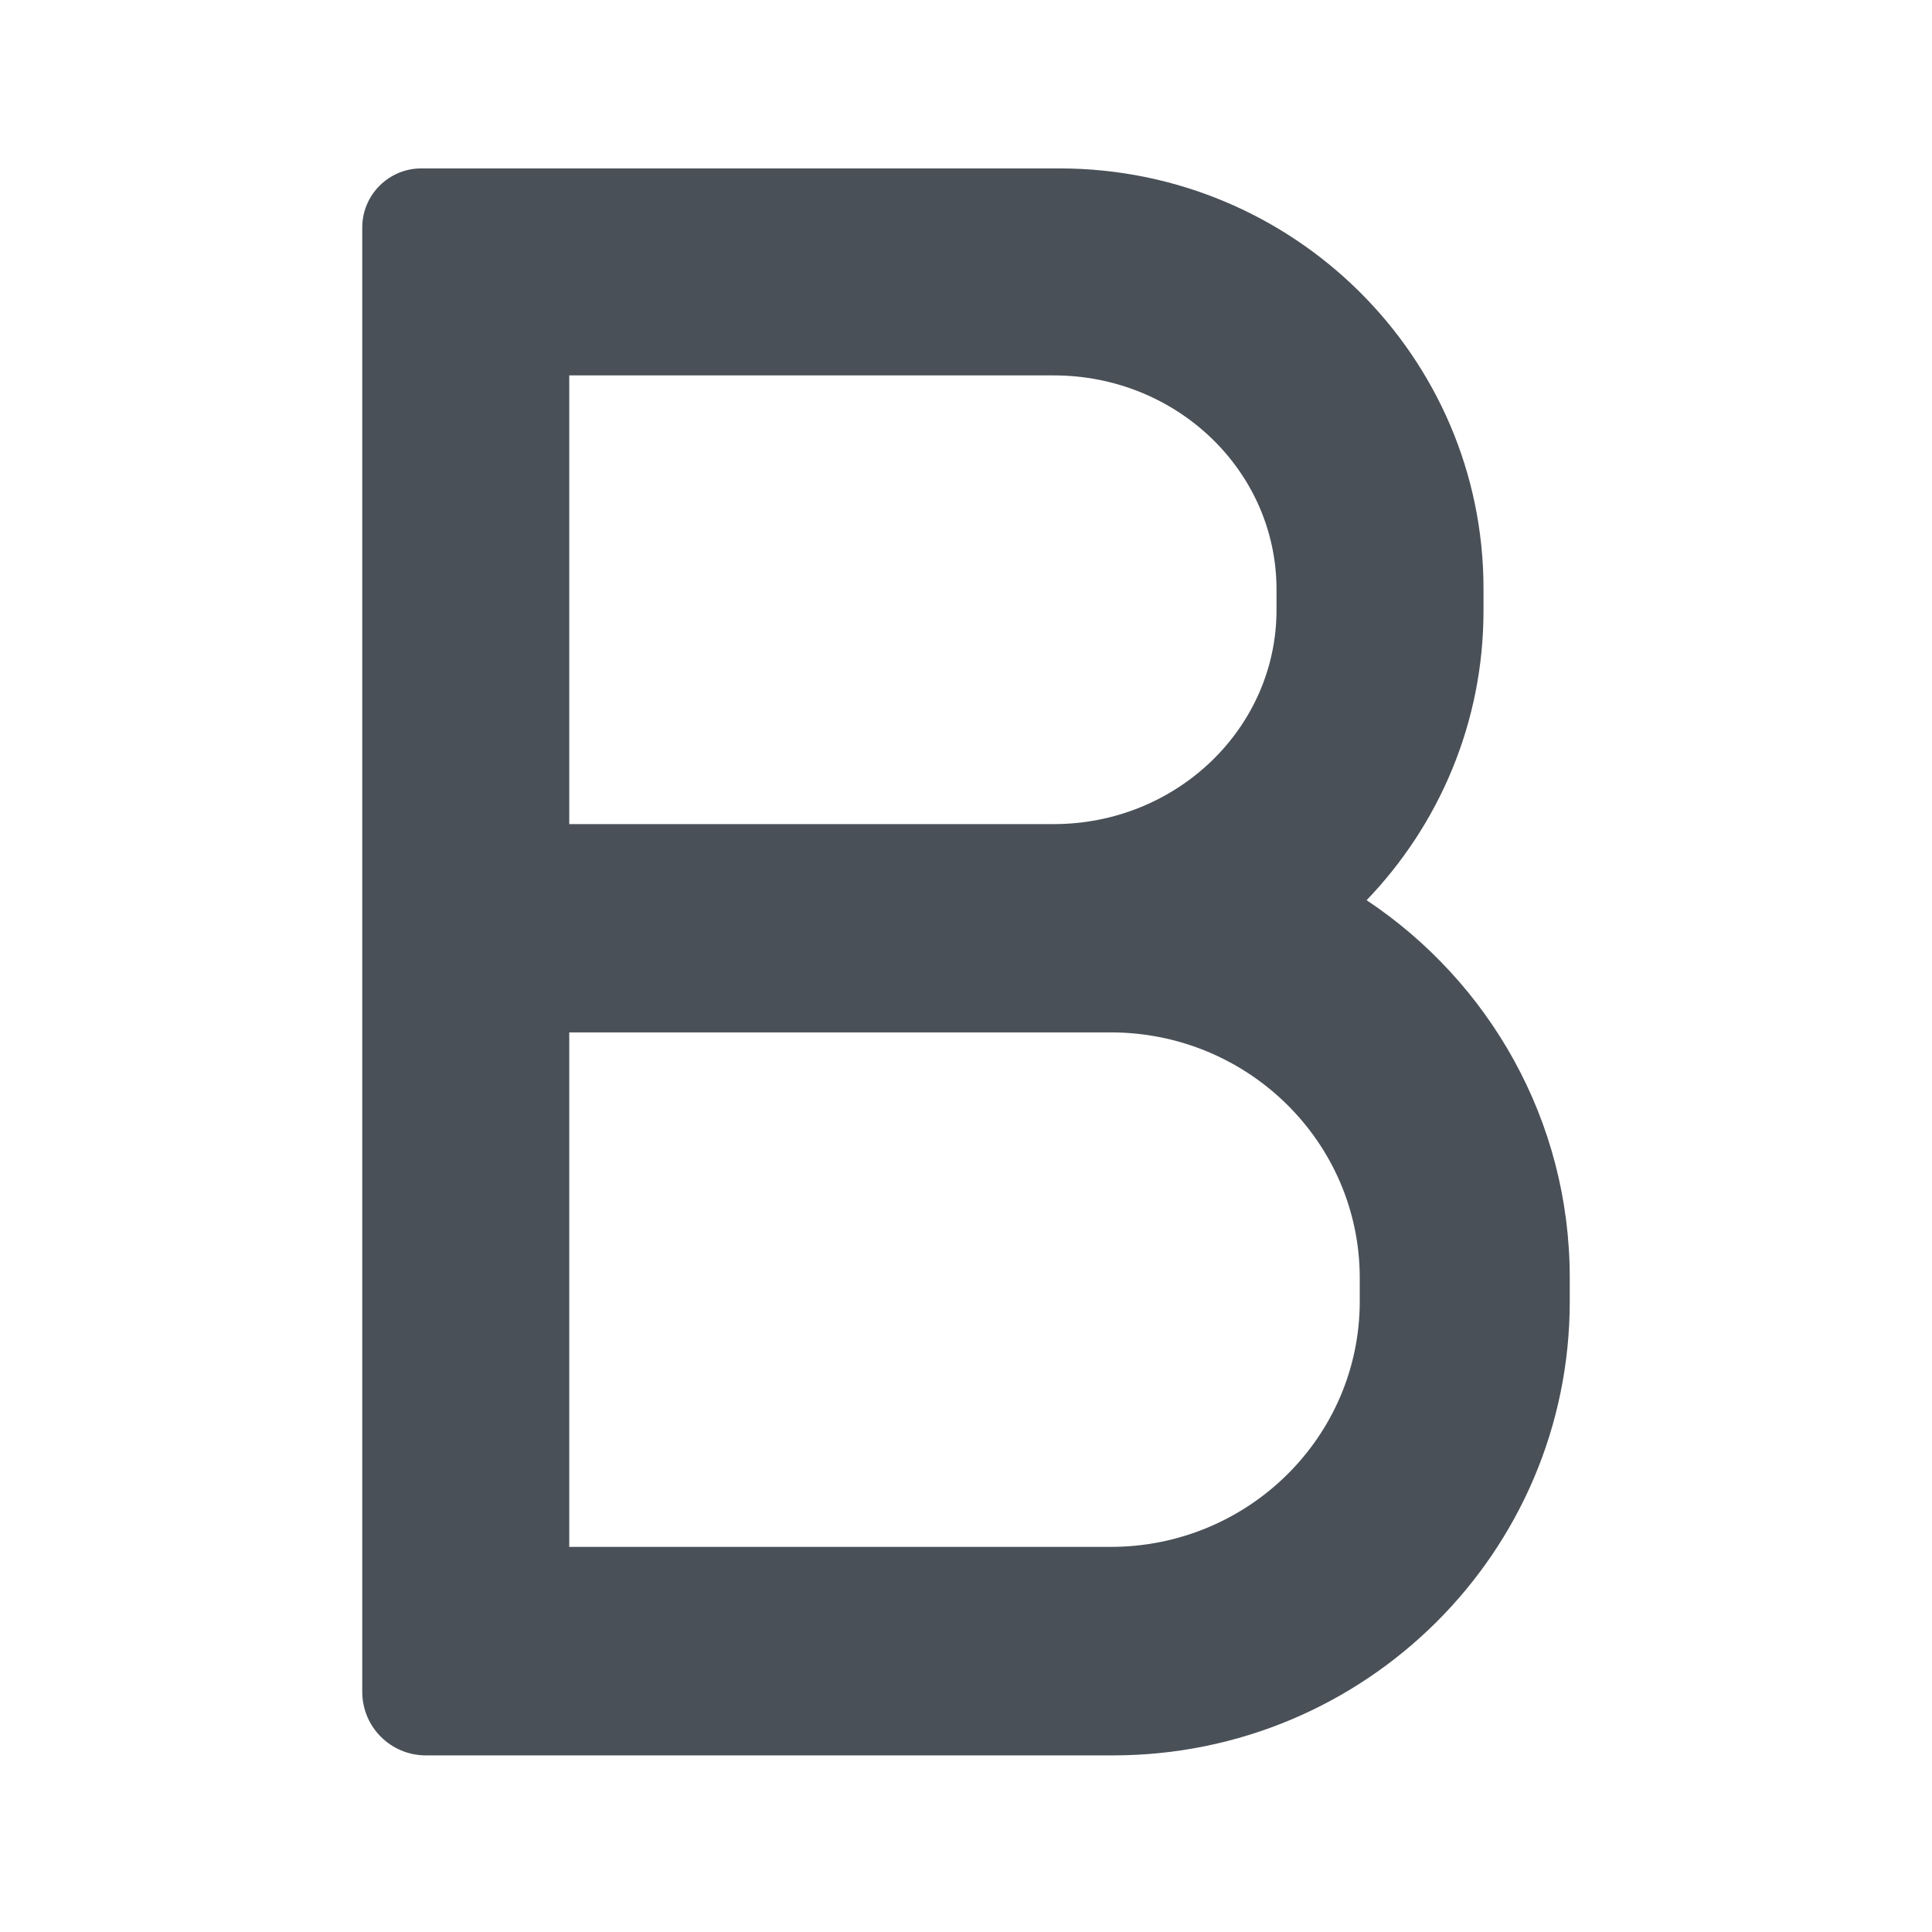
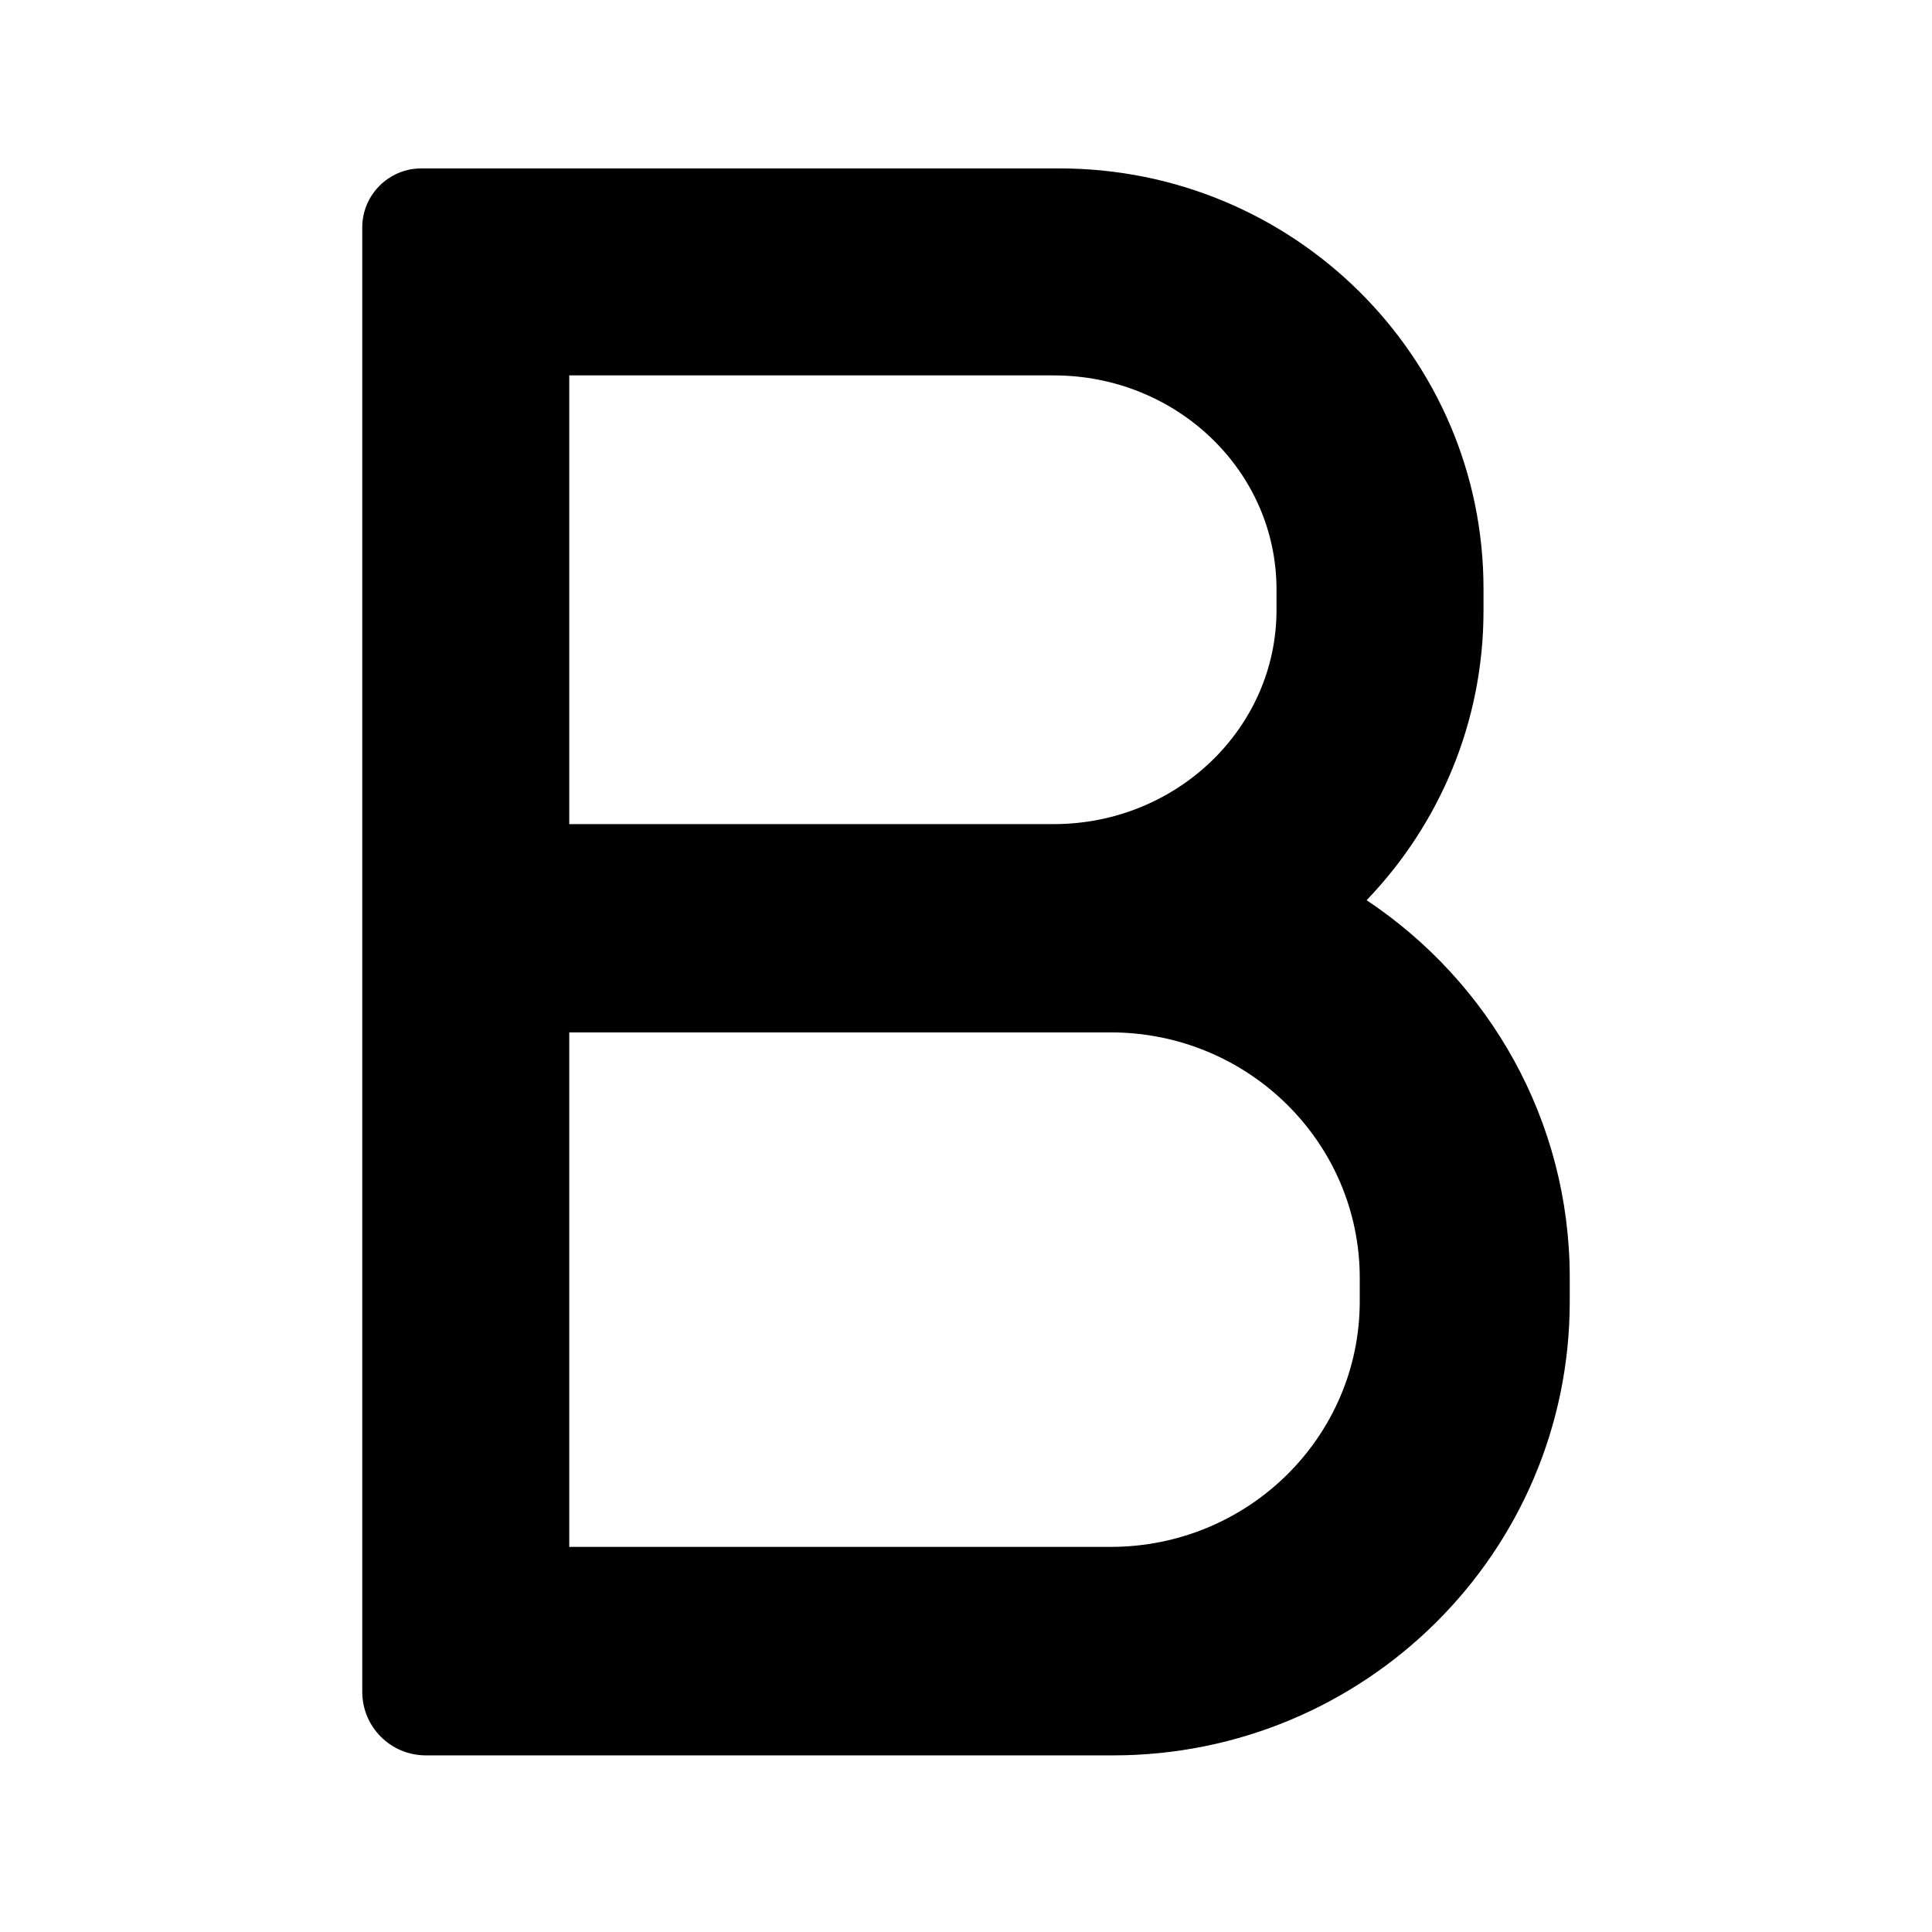
- <svg xmlns="http://www.w3.org/2000/svg" width="36" height="36" viewBox="0 0 36 36" fill="none">
-   <path d="M25.465 16.774C26.815 15.368 27.643 13.467 27.643 11.378V10.968C27.643 6.645 24.103 3.138 19.74 3.138H7.851C7.244 3.138 6.75 3.632 6.75 4.238V31.524C6.75 32.179 7.28 32.709 7.935 32.709H20.74C25.441 32.709 29.25 28.924 29.25 24.251V23.809C29.25 20.876 27.747 18.293 25.465 16.774ZM10.607 6.995H19.635C21.93 6.995 23.786 8.779 23.786 10.984V11.366C23.786 13.568 21.925 15.356 19.635 15.356H10.607V6.995ZM25.337 24.247C25.337 26.775 23.259 28.824 20.696 28.824H10.607V19.237H20.696C23.259 19.237 25.337 21.286 25.337 23.814V24.247Z" fill="#495057" />
+ <svg xmlns="http://www.w3.org/2000/svg" width="36" height="36" viewBox="0 0 36 36">
+   <path d="M25.465 16.774C26.815 15.368 27.643 13.467 27.643 11.378V10.968C27.643 6.645 24.103 3.138 19.74 3.138H7.851C7.244 3.138 6.75 3.632 6.75 4.238V31.524C6.75 32.179 7.28 32.709 7.935 32.709H20.74C25.441 32.709 29.25 28.924 29.25 24.251V23.809C29.25 20.876 27.747 18.293 25.465 16.774ZM10.607 6.995H19.635C21.93 6.995 23.786 8.779 23.786 10.984V11.366C23.786 13.568 21.925 15.356 19.635 15.356H10.607V6.995ZM25.337 24.247C25.337 26.775 23.259 28.824 20.696 28.824H10.607V19.237H20.696C23.259 19.237 25.337 21.286 25.337 23.814V24.247Z" />
</svg>
